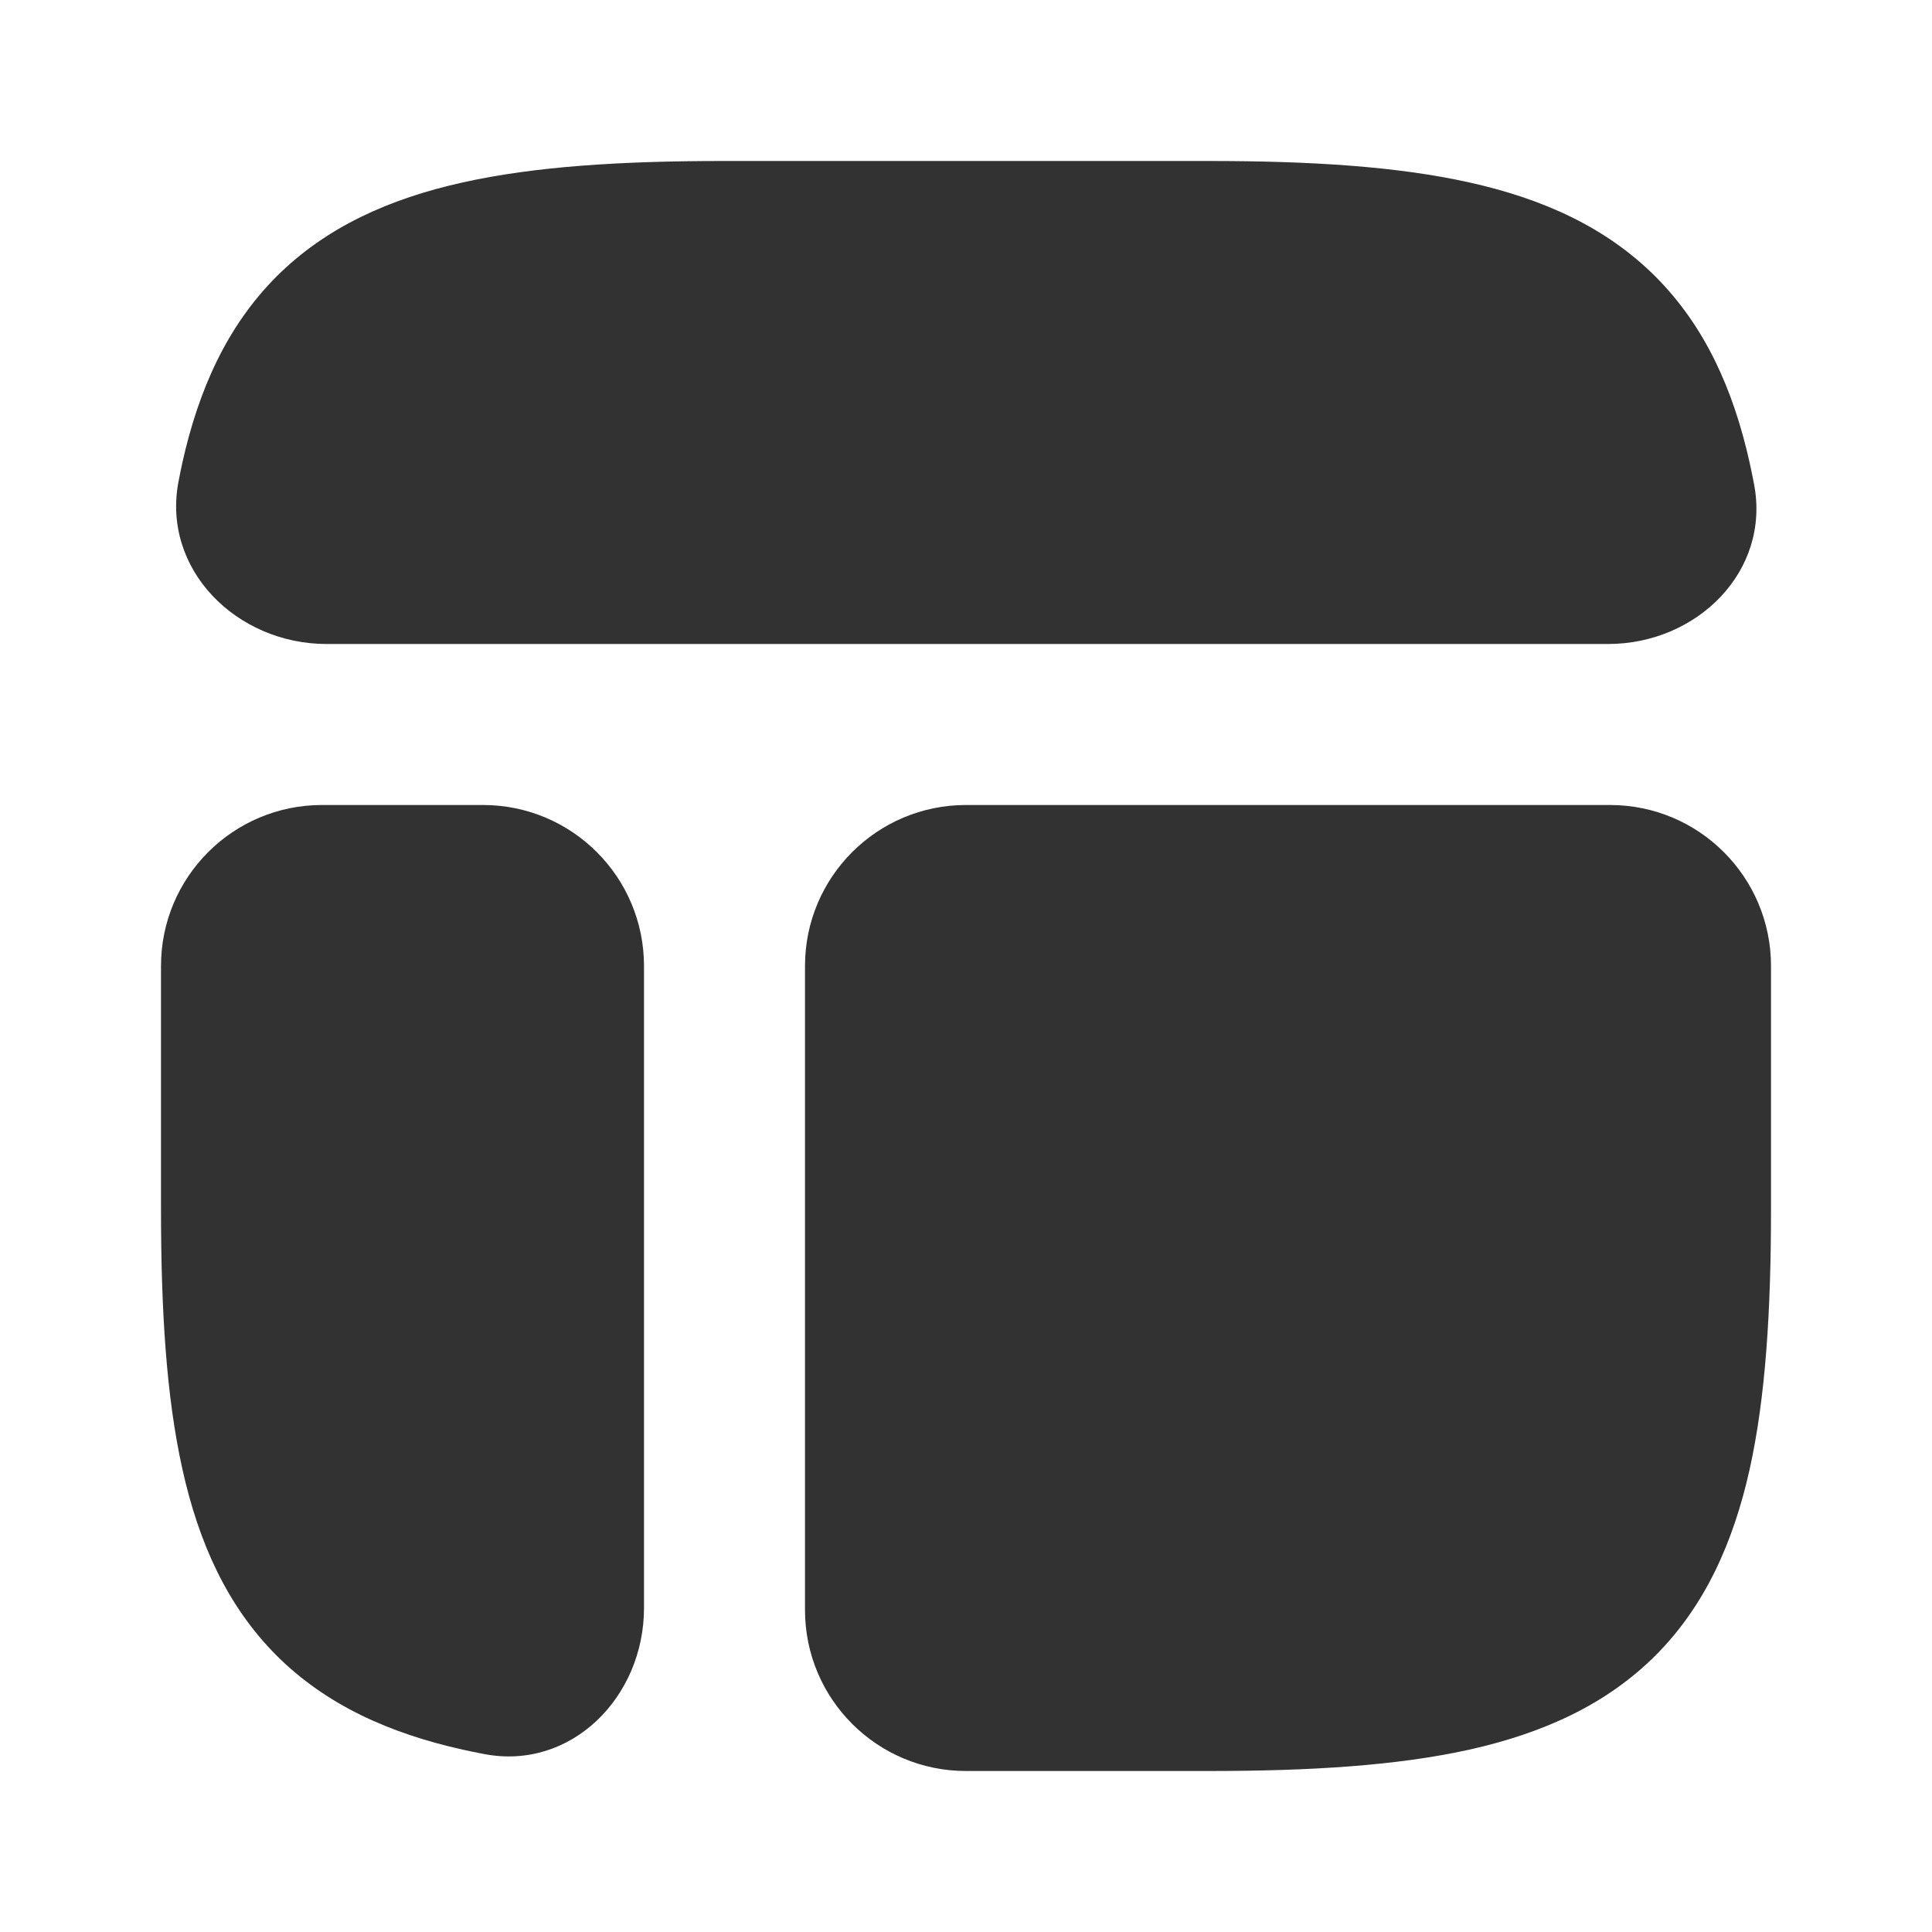
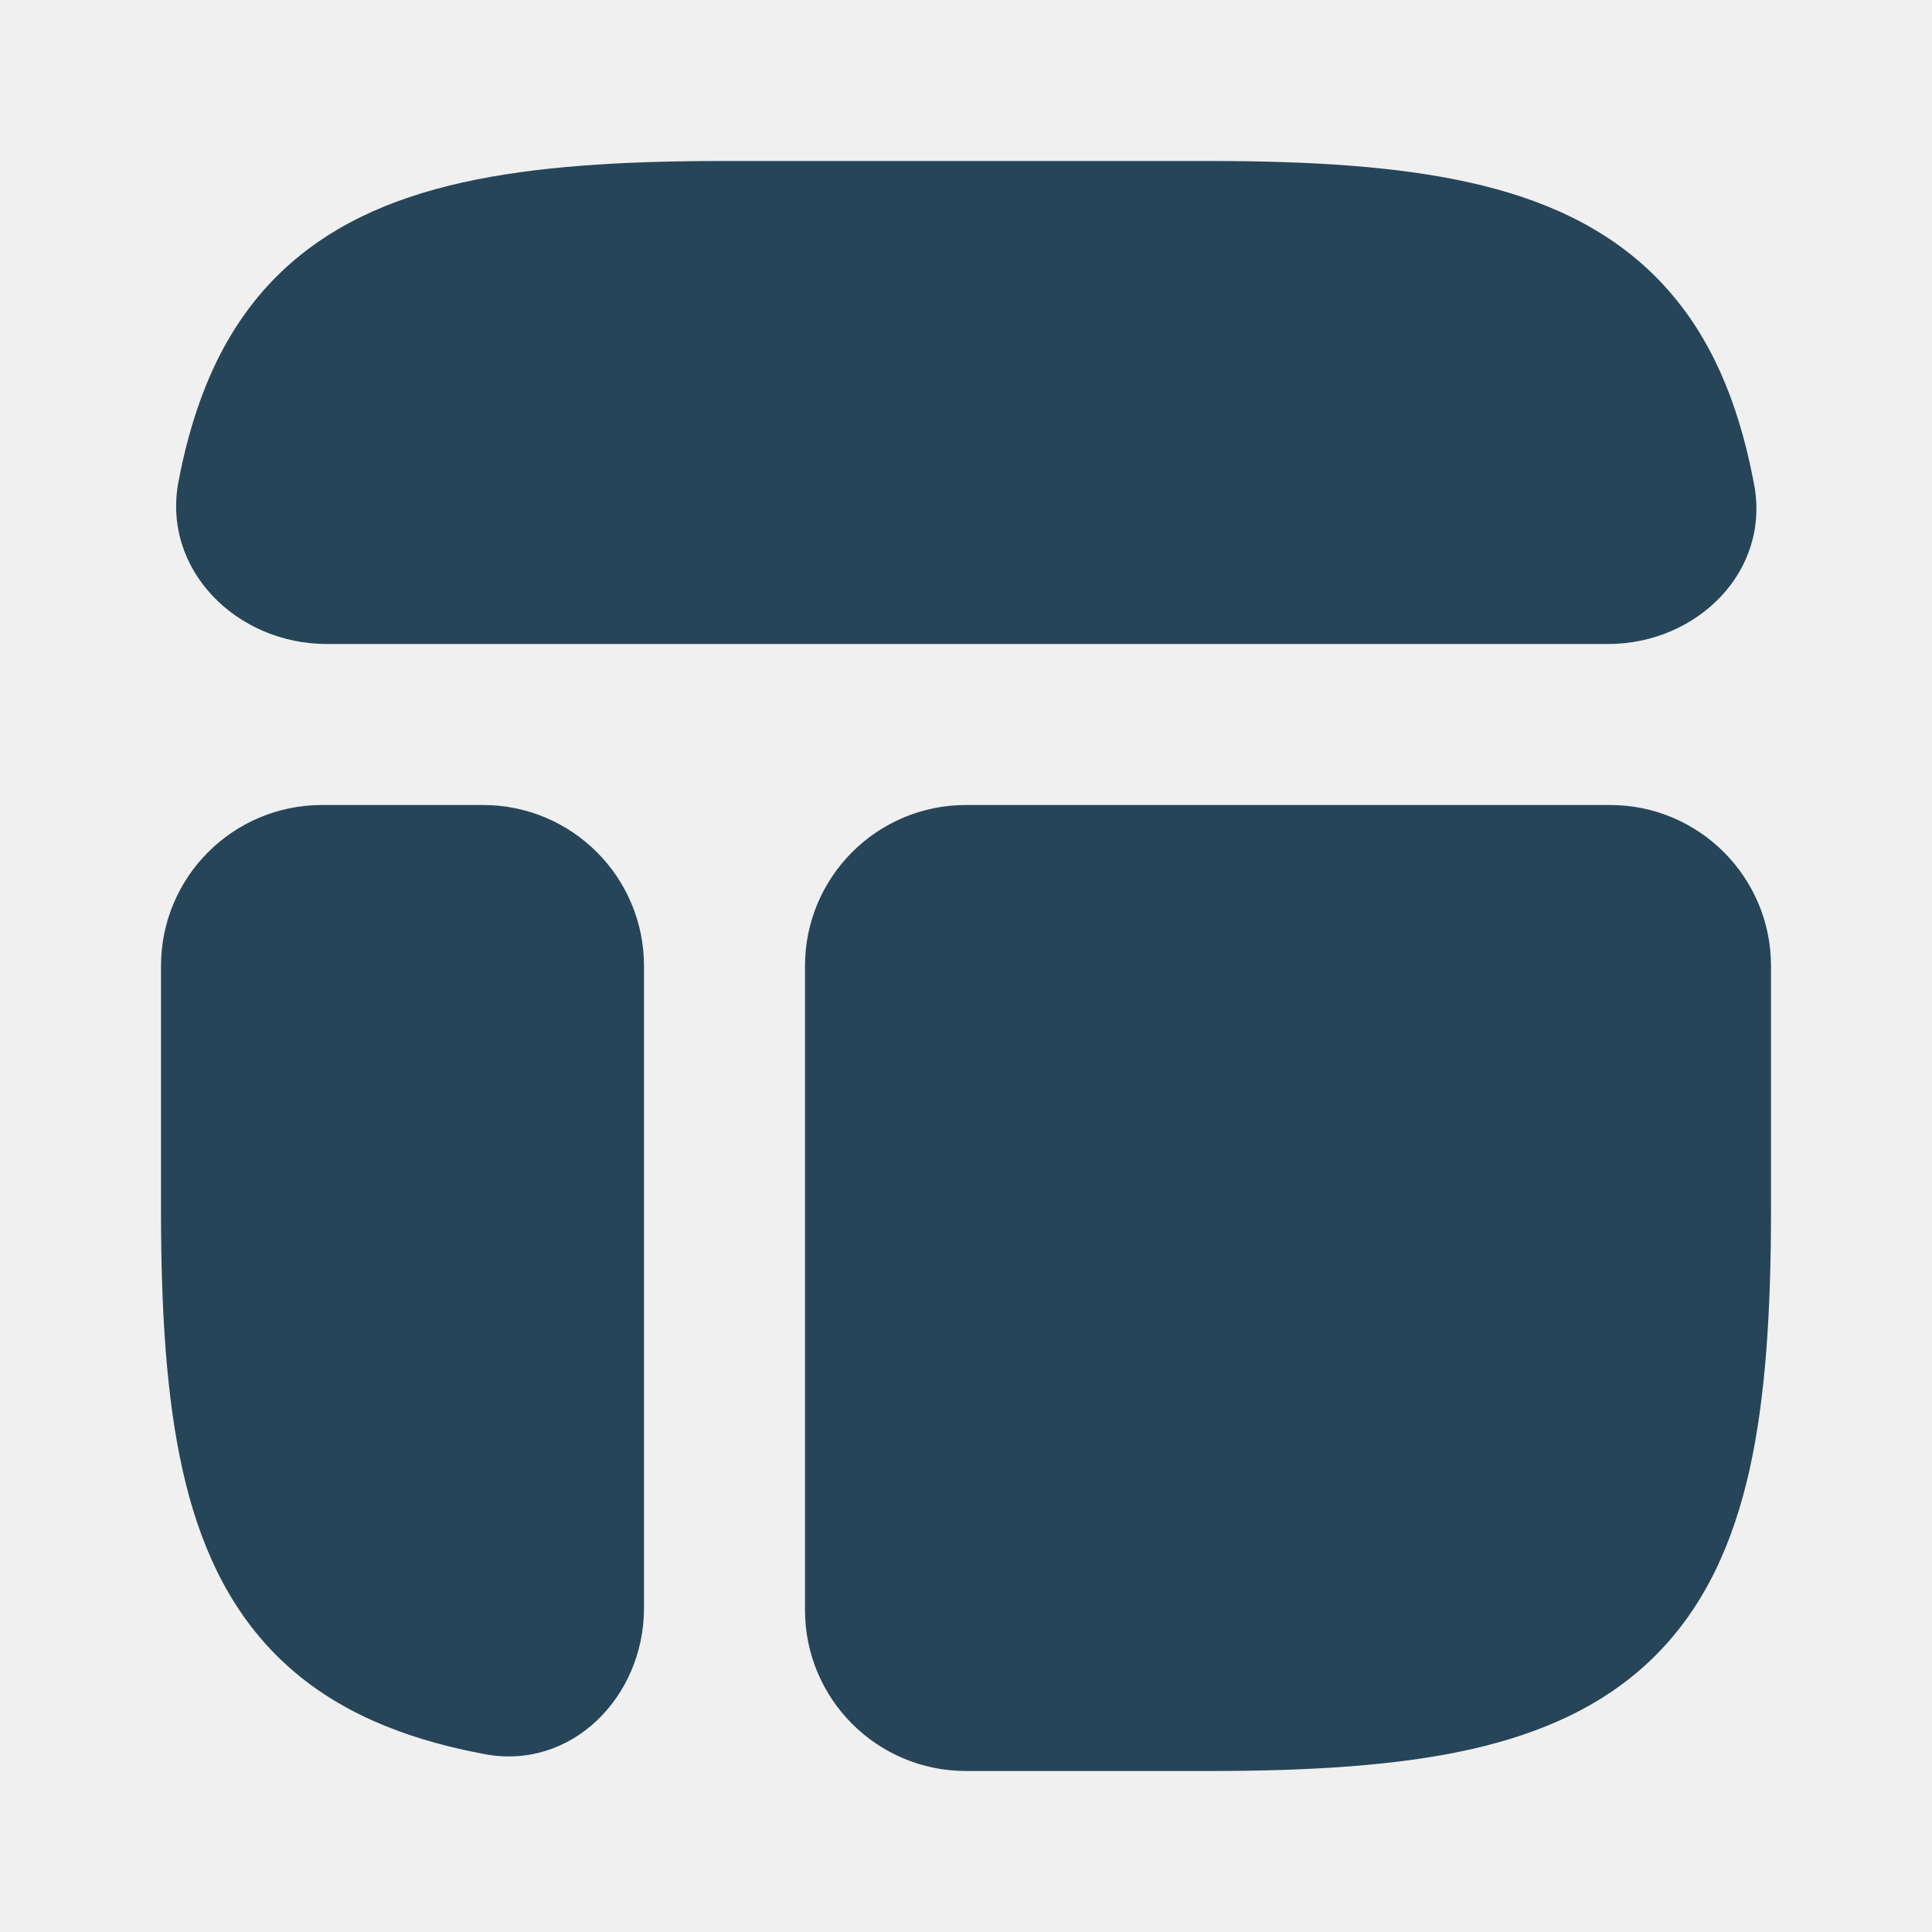
<svg xmlns="http://www.w3.org/2000/svg" width="800px" height="800px" viewBox="0 0 24 24" fill="none">
-   <rect width="24" height="24" fill="white" />
-   <path d="M15.024 22C16.277 22 17.352 21.934 18.251 21.735C19.161 21.532 19.949 21.18 20.565 20.565C21.18 19.949 21.532 19.161 21.735 18.251C21.934 17.352 22 16.277 22 15.024V12C22 10.895 21.105 10 20 10H12C10.895 10 10 10.895 10 12V20C10 21.105 10.895 22 12 22H15.024Z" fill="#323232" />
-   <path d="M2 15.024C2 16.277 2.066 17.352 2.266 18.251C2.468 19.161 2.82 19.949 3.435 20.565C4.051 21.18 4.839 21.532 5.749 21.735C5.836 21.754 5.924 21.772 6.012 21.789C7.096 21.998 8 21.081 8 19.976L8 12C8 10.895 7.105 10 6 10H4C2.895 10 2 10.895 2 12V15.024Z" fill="#323232" />
-   <path d="M8.976 2C7.723 2 6.648 2.066 5.749 2.266C4.839 2.468 4.051 2.82 3.435 3.435C2.82 4.051 2.468 4.839 2.265 5.749C2.249 5.824 2.233 5.899 2.219 5.974C2.004 7.073 2.939 8 4.058 8H19.976C21.081 8 21.998 7.096 21.789 6.012C21.772 5.924 21.754 5.836 21.735 5.749C21.532 4.839 21.18 4.051 20.564 3.435C19.949 2.82 19.161 2.468 18.251 2.266C17.352 2.066 16.277 2 15.024 2H8.976Z" fill="#323232" />
+   <rect width="24" height="24" fill="none" />
+   <path d="M15.024 22C16.277 22 17.352 21.934 18.251 21.735C19.161 21.532 19.949 21.18 20.565 20.565C21.18 19.949 21.532 19.161 21.735 18.251C21.934 17.352 22 16.277 22 15.024V12C22 10.895 21.105 10 20 10H12C10.895 10 10 10.895 10 12V20C10 21.105 10.895 22 12 22H15.024Z" fill="#264559" />
+   <path d="M2 15.024C2 16.277 2.066 17.352 2.266 18.251C2.468 19.161 2.82 19.949 3.435 20.565C4.051 21.18 4.839 21.532 5.749 21.735C5.836 21.754 5.924 21.772 6.012 21.789C7.096 21.998 8 21.081 8 19.976L8 12C8 10.895 7.105 10 6 10H4C2.895 10 2 10.895 2 12V15.024Z" fill="#264559" />
+   <path d="M8.976 2C7.723 2 6.648 2.066 5.749 2.266C4.839 2.468 4.051 2.82 3.435 3.435C2.82 4.051 2.468 4.839 2.265 5.749C2.249 5.824 2.233 5.899 2.219 5.974C2.004 7.073 2.939 8 4.058 8H19.976C21.081 8 21.998 7.096 21.789 6.012C21.772 5.924 21.754 5.836 21.735 5.749C21.532 4.839 21.18 4.051 20.564 3.435C19.949 2.82 19.161 2.468 18.251 2.266C17.352 2.066 16.277 2 15.024 2H8.976Z" fill="#264559" />
</svg>
